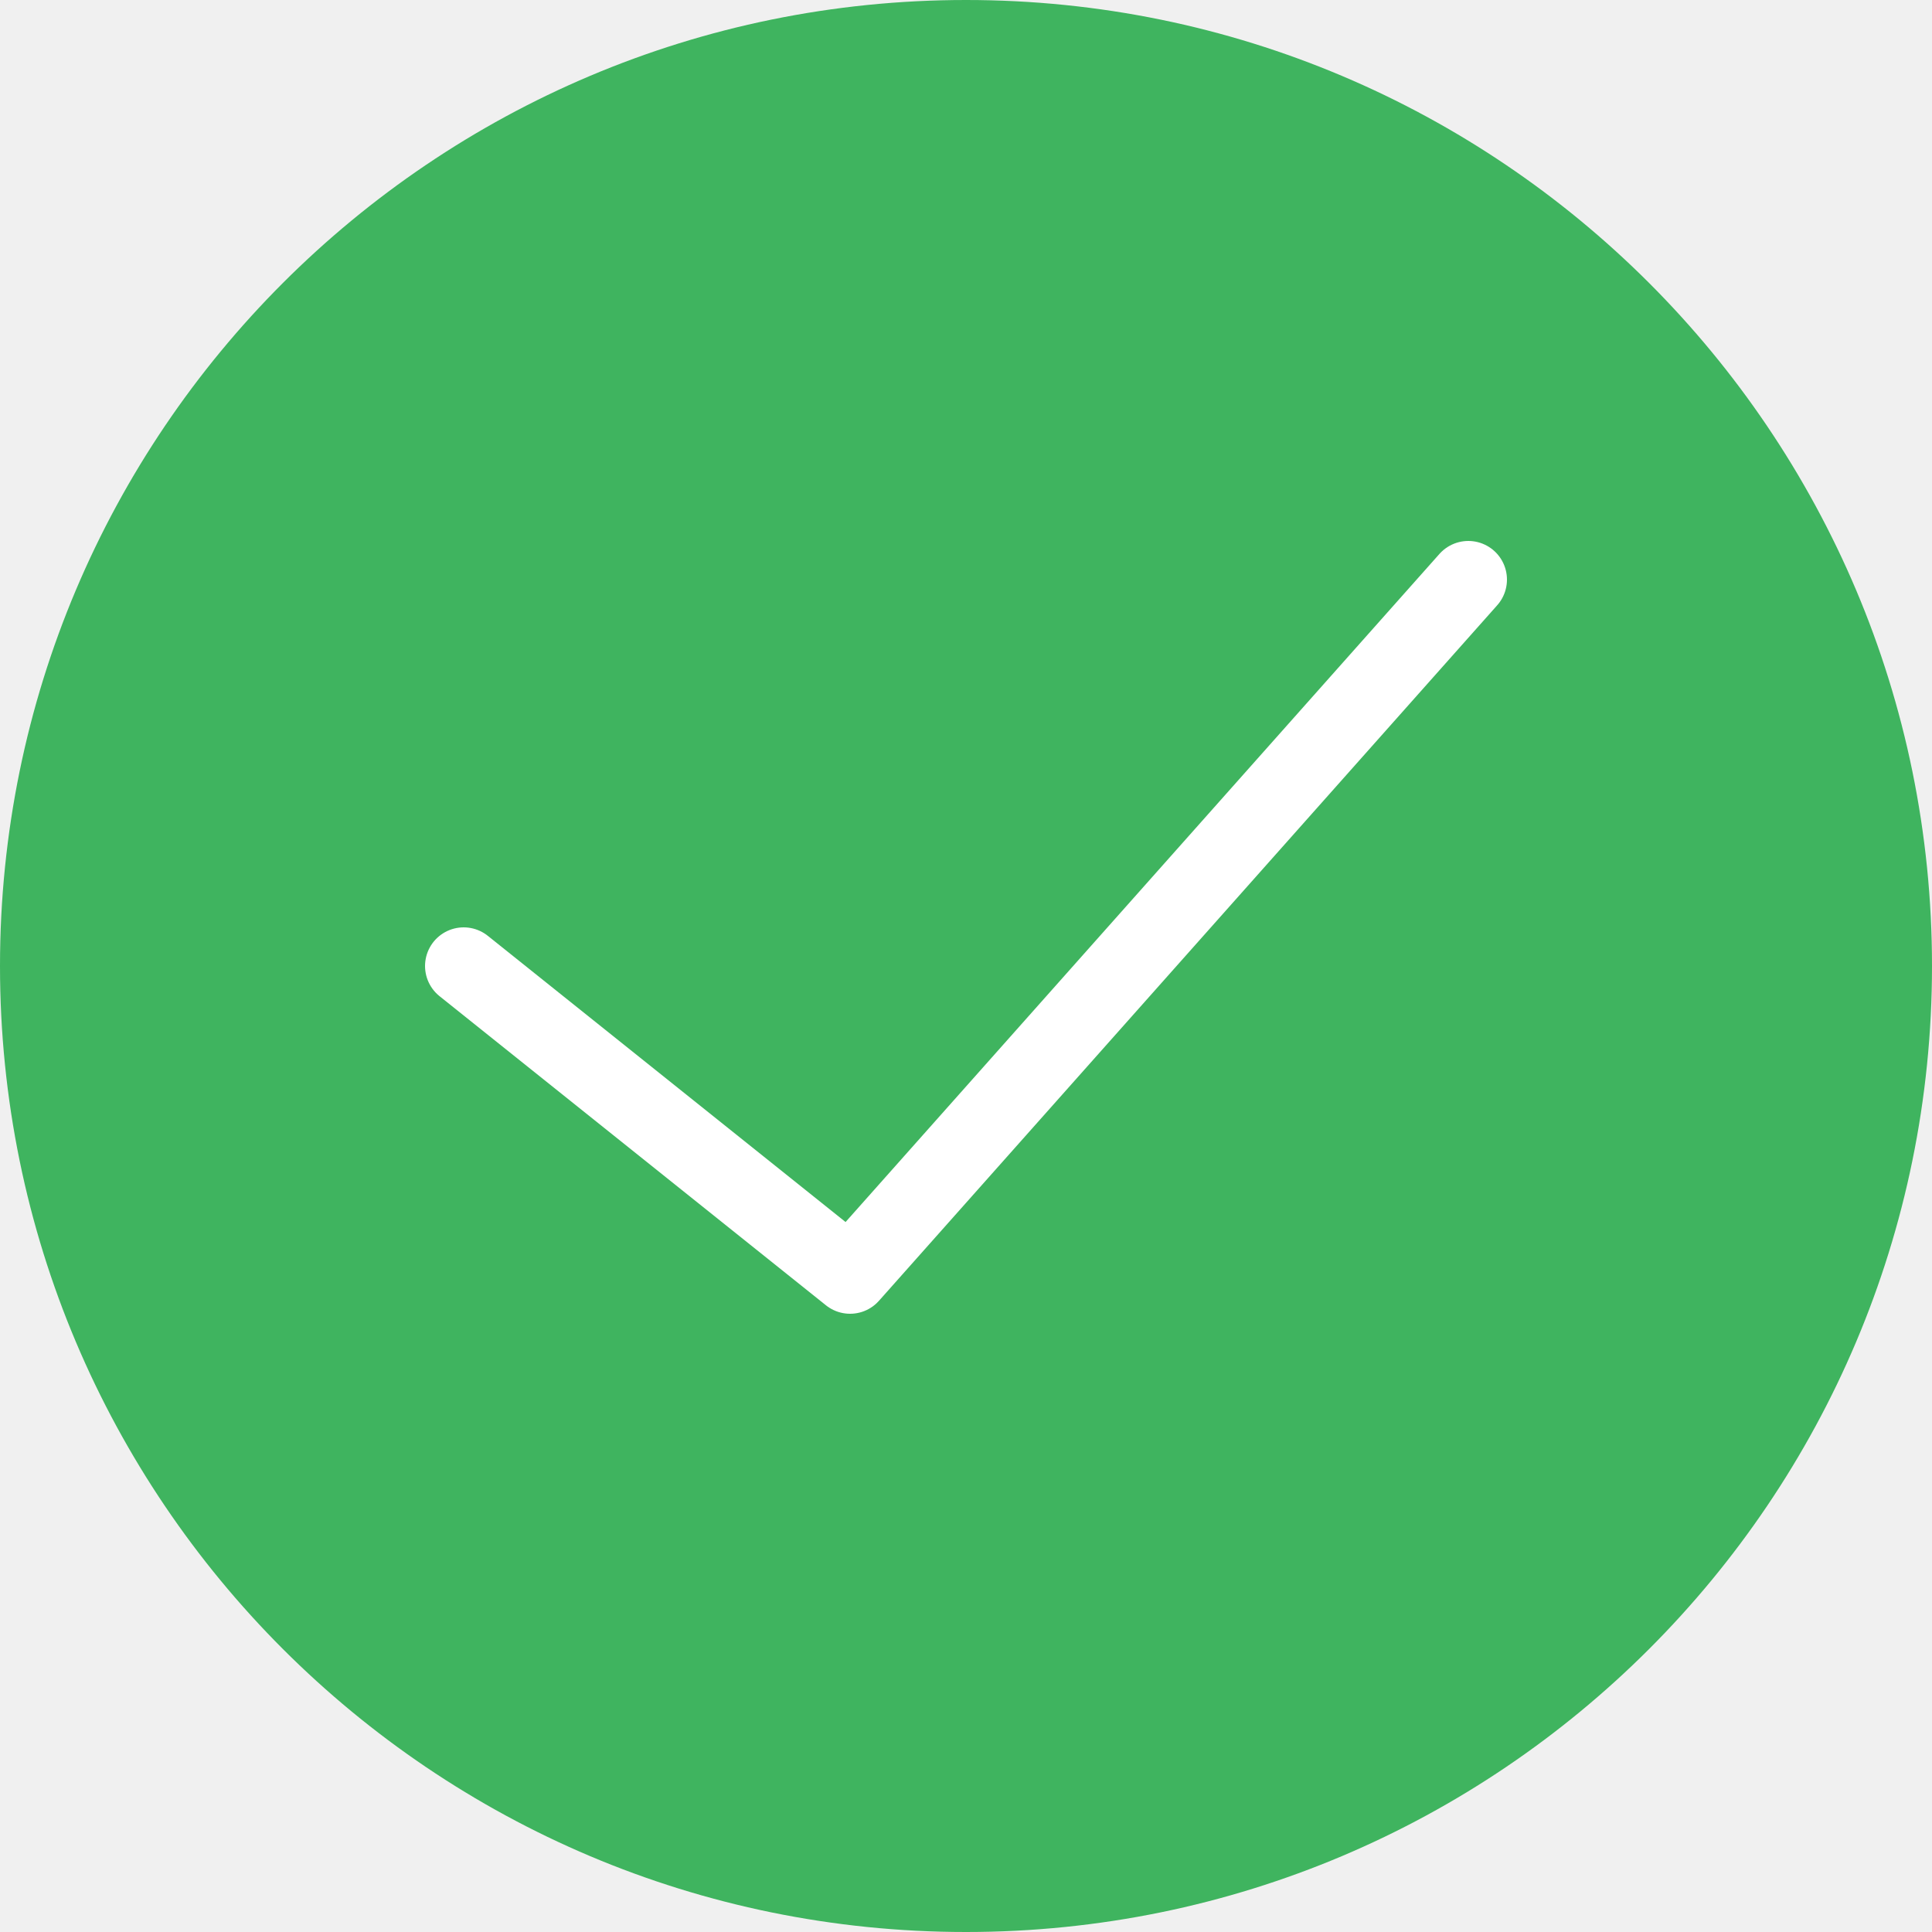
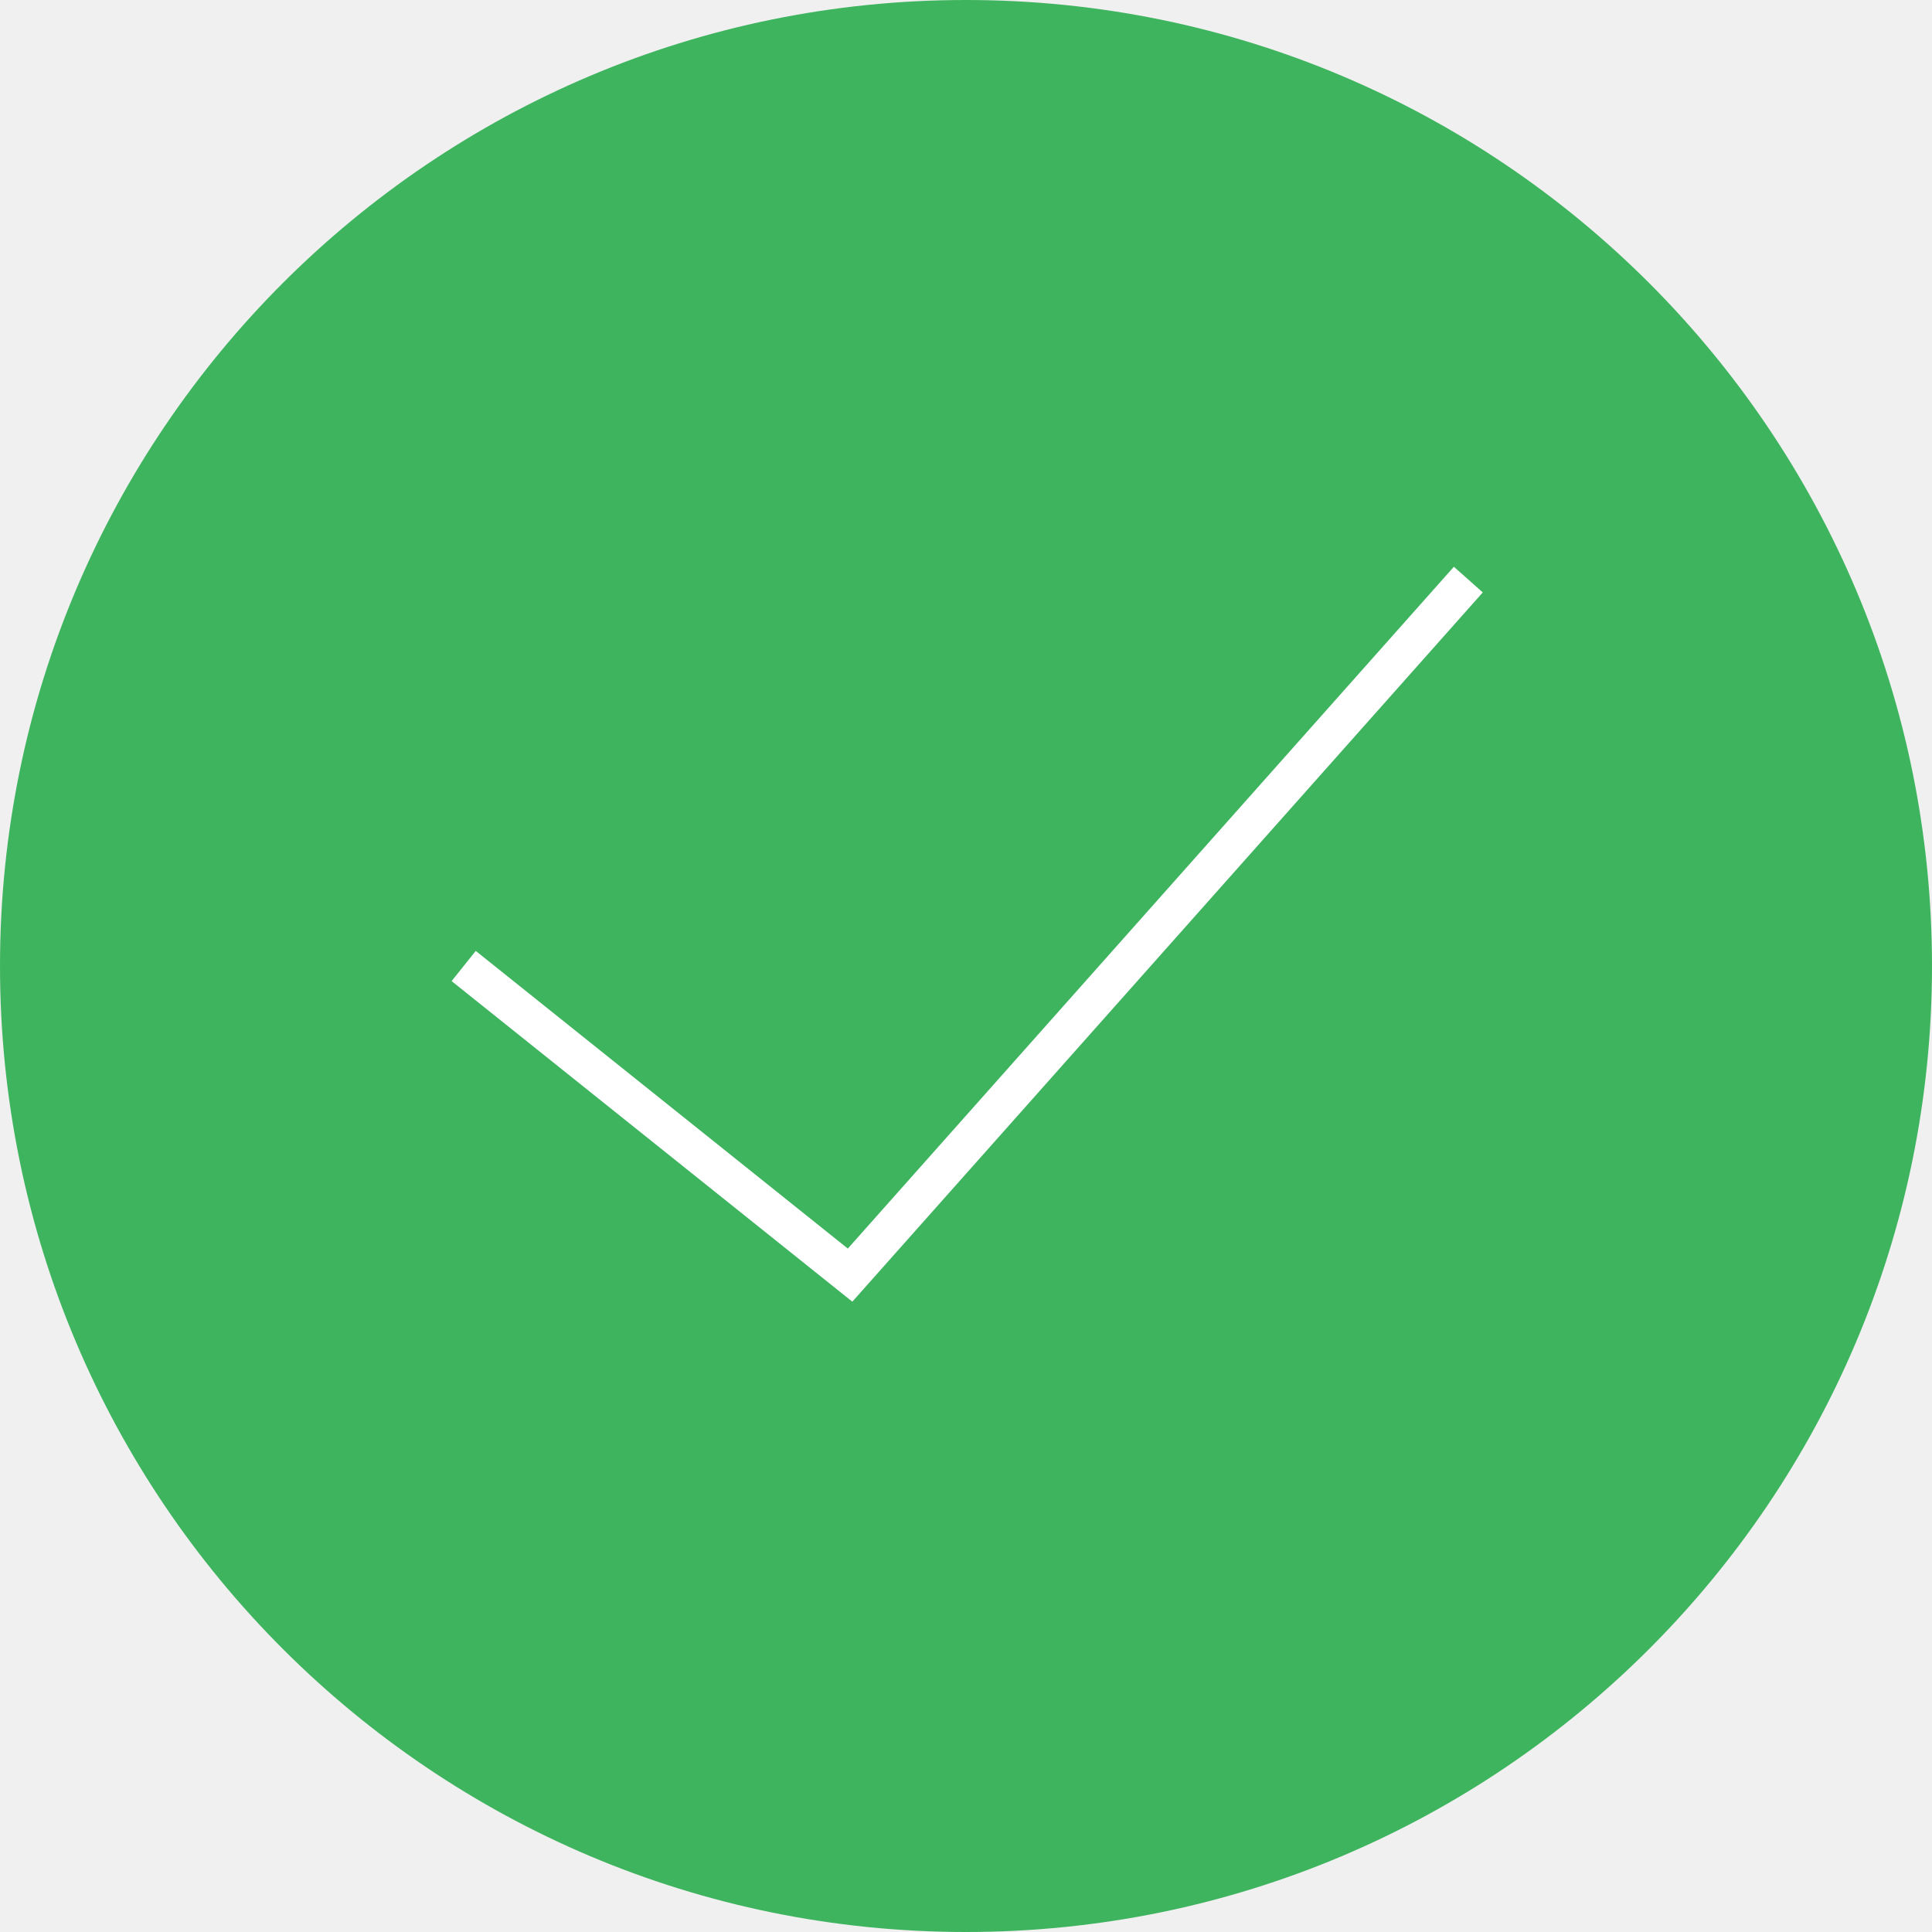
<svg xmlns="http://www.w3.org/2000/svg" version="1.1" id="Capa_1" x="0px" y="0px" viewBox="0 0 50 50" style="enable-background:new 0 0 50 50;" xml:space="preserve">
  <circle style="fill:#3fb45f;" cx="25" cy="25" r="25" />
-   <polyline style="fill:none;stroke:#FFFFFF;stroke-width:2;stroke-linecap:round;stroke-linejoin:round;stroke-miterlimit:10;" points="  38,15 22,33 12,25 " />
+   <polyline style="fill:none;stroke:#FFFFFF;strokeWidth:2;strokeLinecap:round;strokeLinejoin:round;stroke-miterlimit:10;" points="  38,15 22,33 12,25 " />
  <g>
</g>
  <g>
</g>
  <g>
</g>
  <g>
</g>
  <g>
</g>
  <g>
</g>
  <g>
</g>
  <g>
</g>
  <g>
</g>
  <g>
</g>
  <g>
</g>
  <g>
</g>
  <g>
</g>
  <g>
</g>
  <g>
</g>
</svg>
